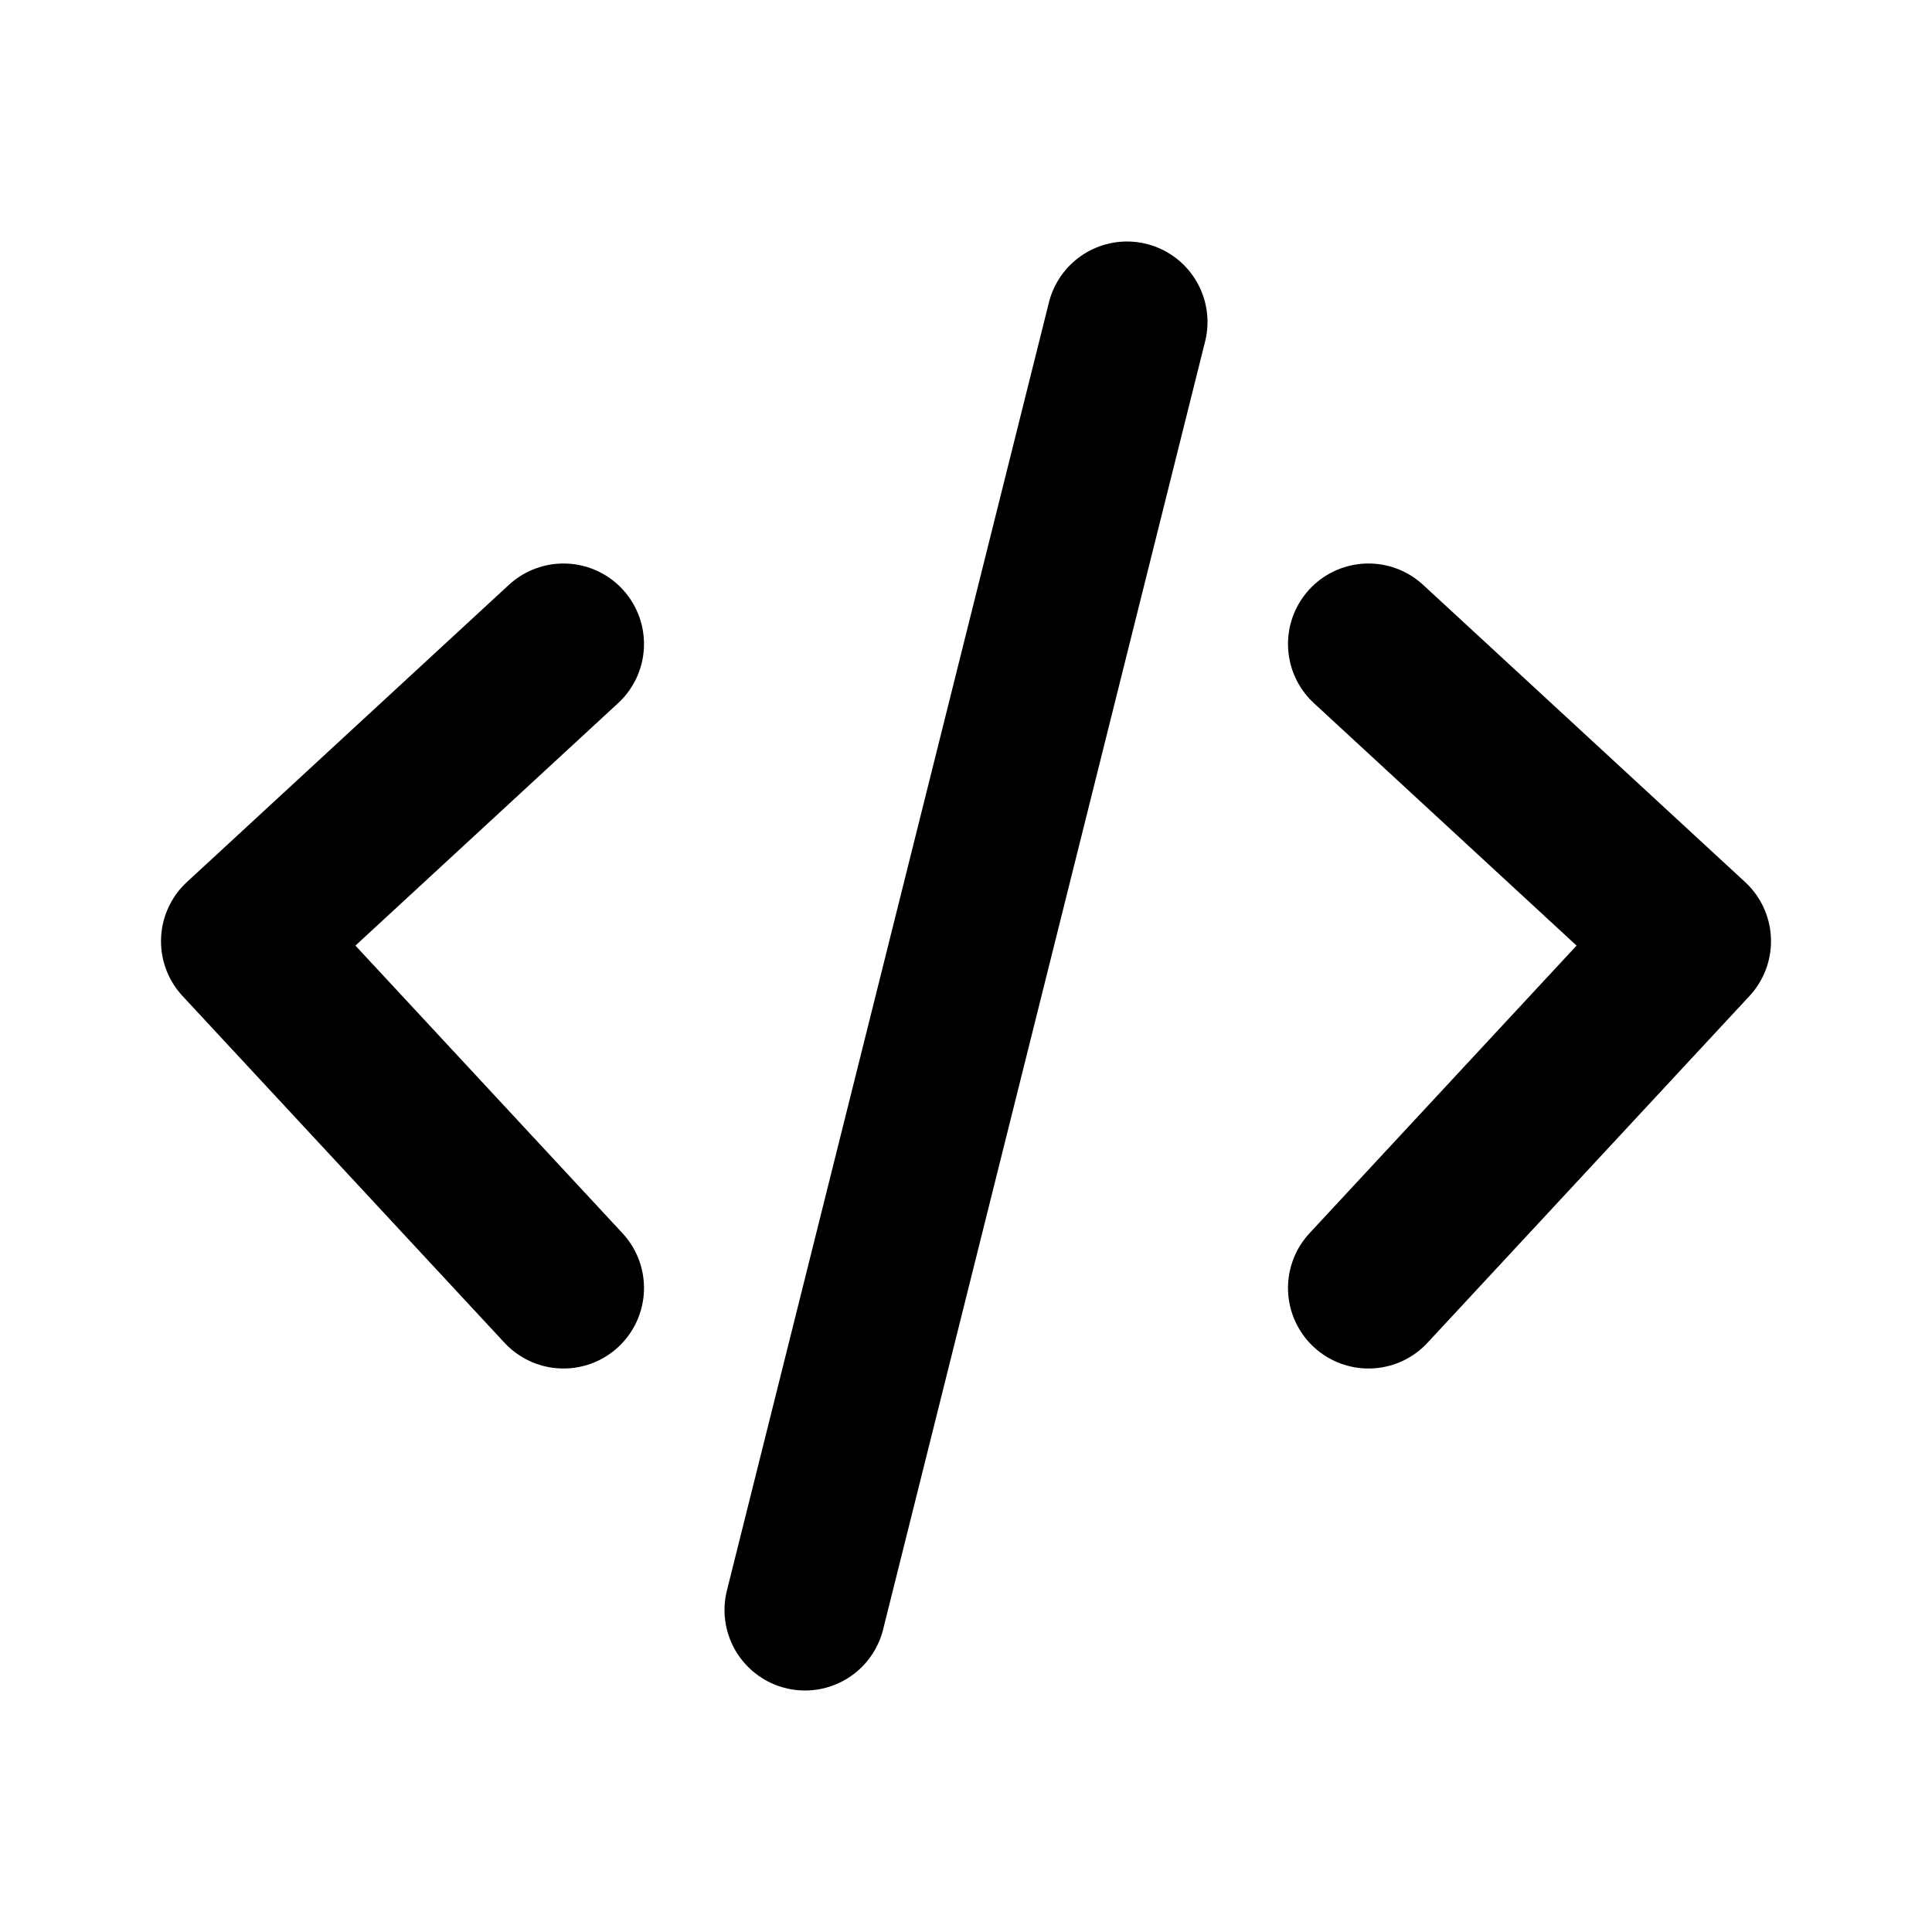
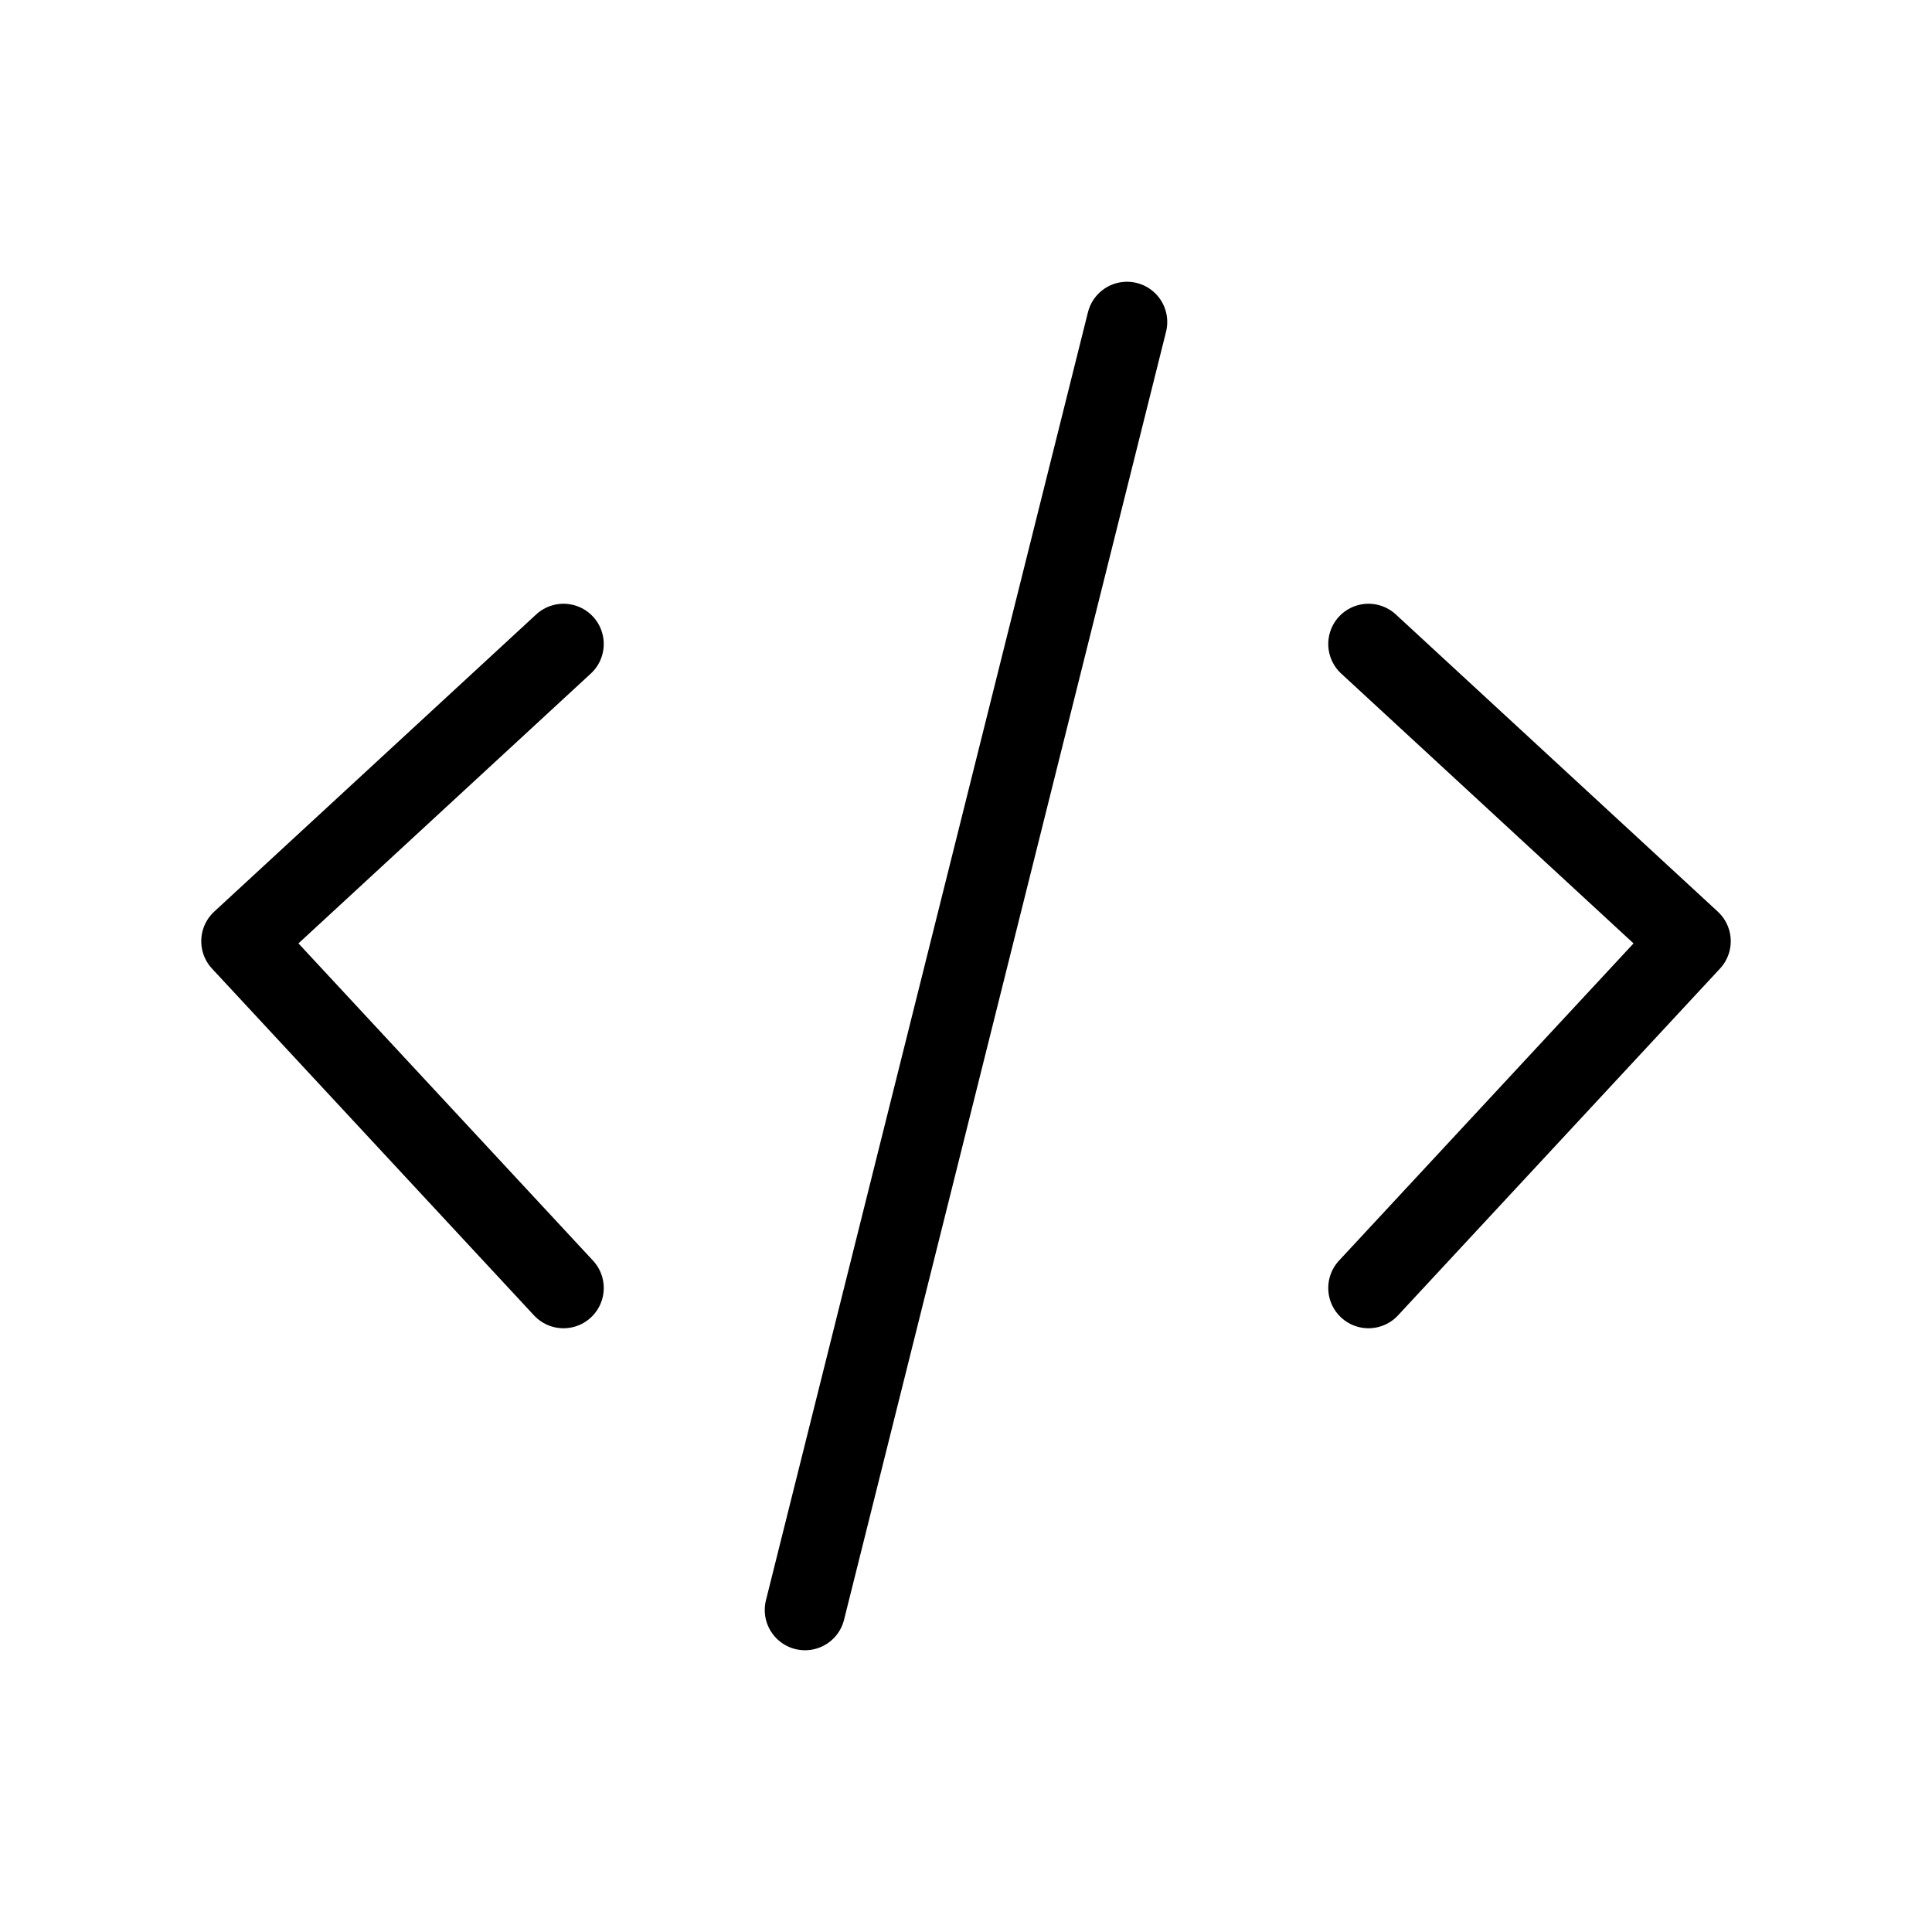
<svg xmlns="http://www.w3.org/2000/svg" width="800px" height="800px" viewBox="0 0 24 24" fill="none">
-   <path d="M7 8L3 11.692L7 16M17 8L21 11.692L17 16M14 4L10 20" stroke="#000000" stroke-width="2" stroke-linecap="round" stroke-linejoin="round" />
+   <path d="M7 8L3 11.692L7 16M17 8L21 11.692L17 16M14 4L10 20" stroke="#000000" stroke-width="1" stroke-linecap="round" stroke-linejoin="round" />
</svg>
